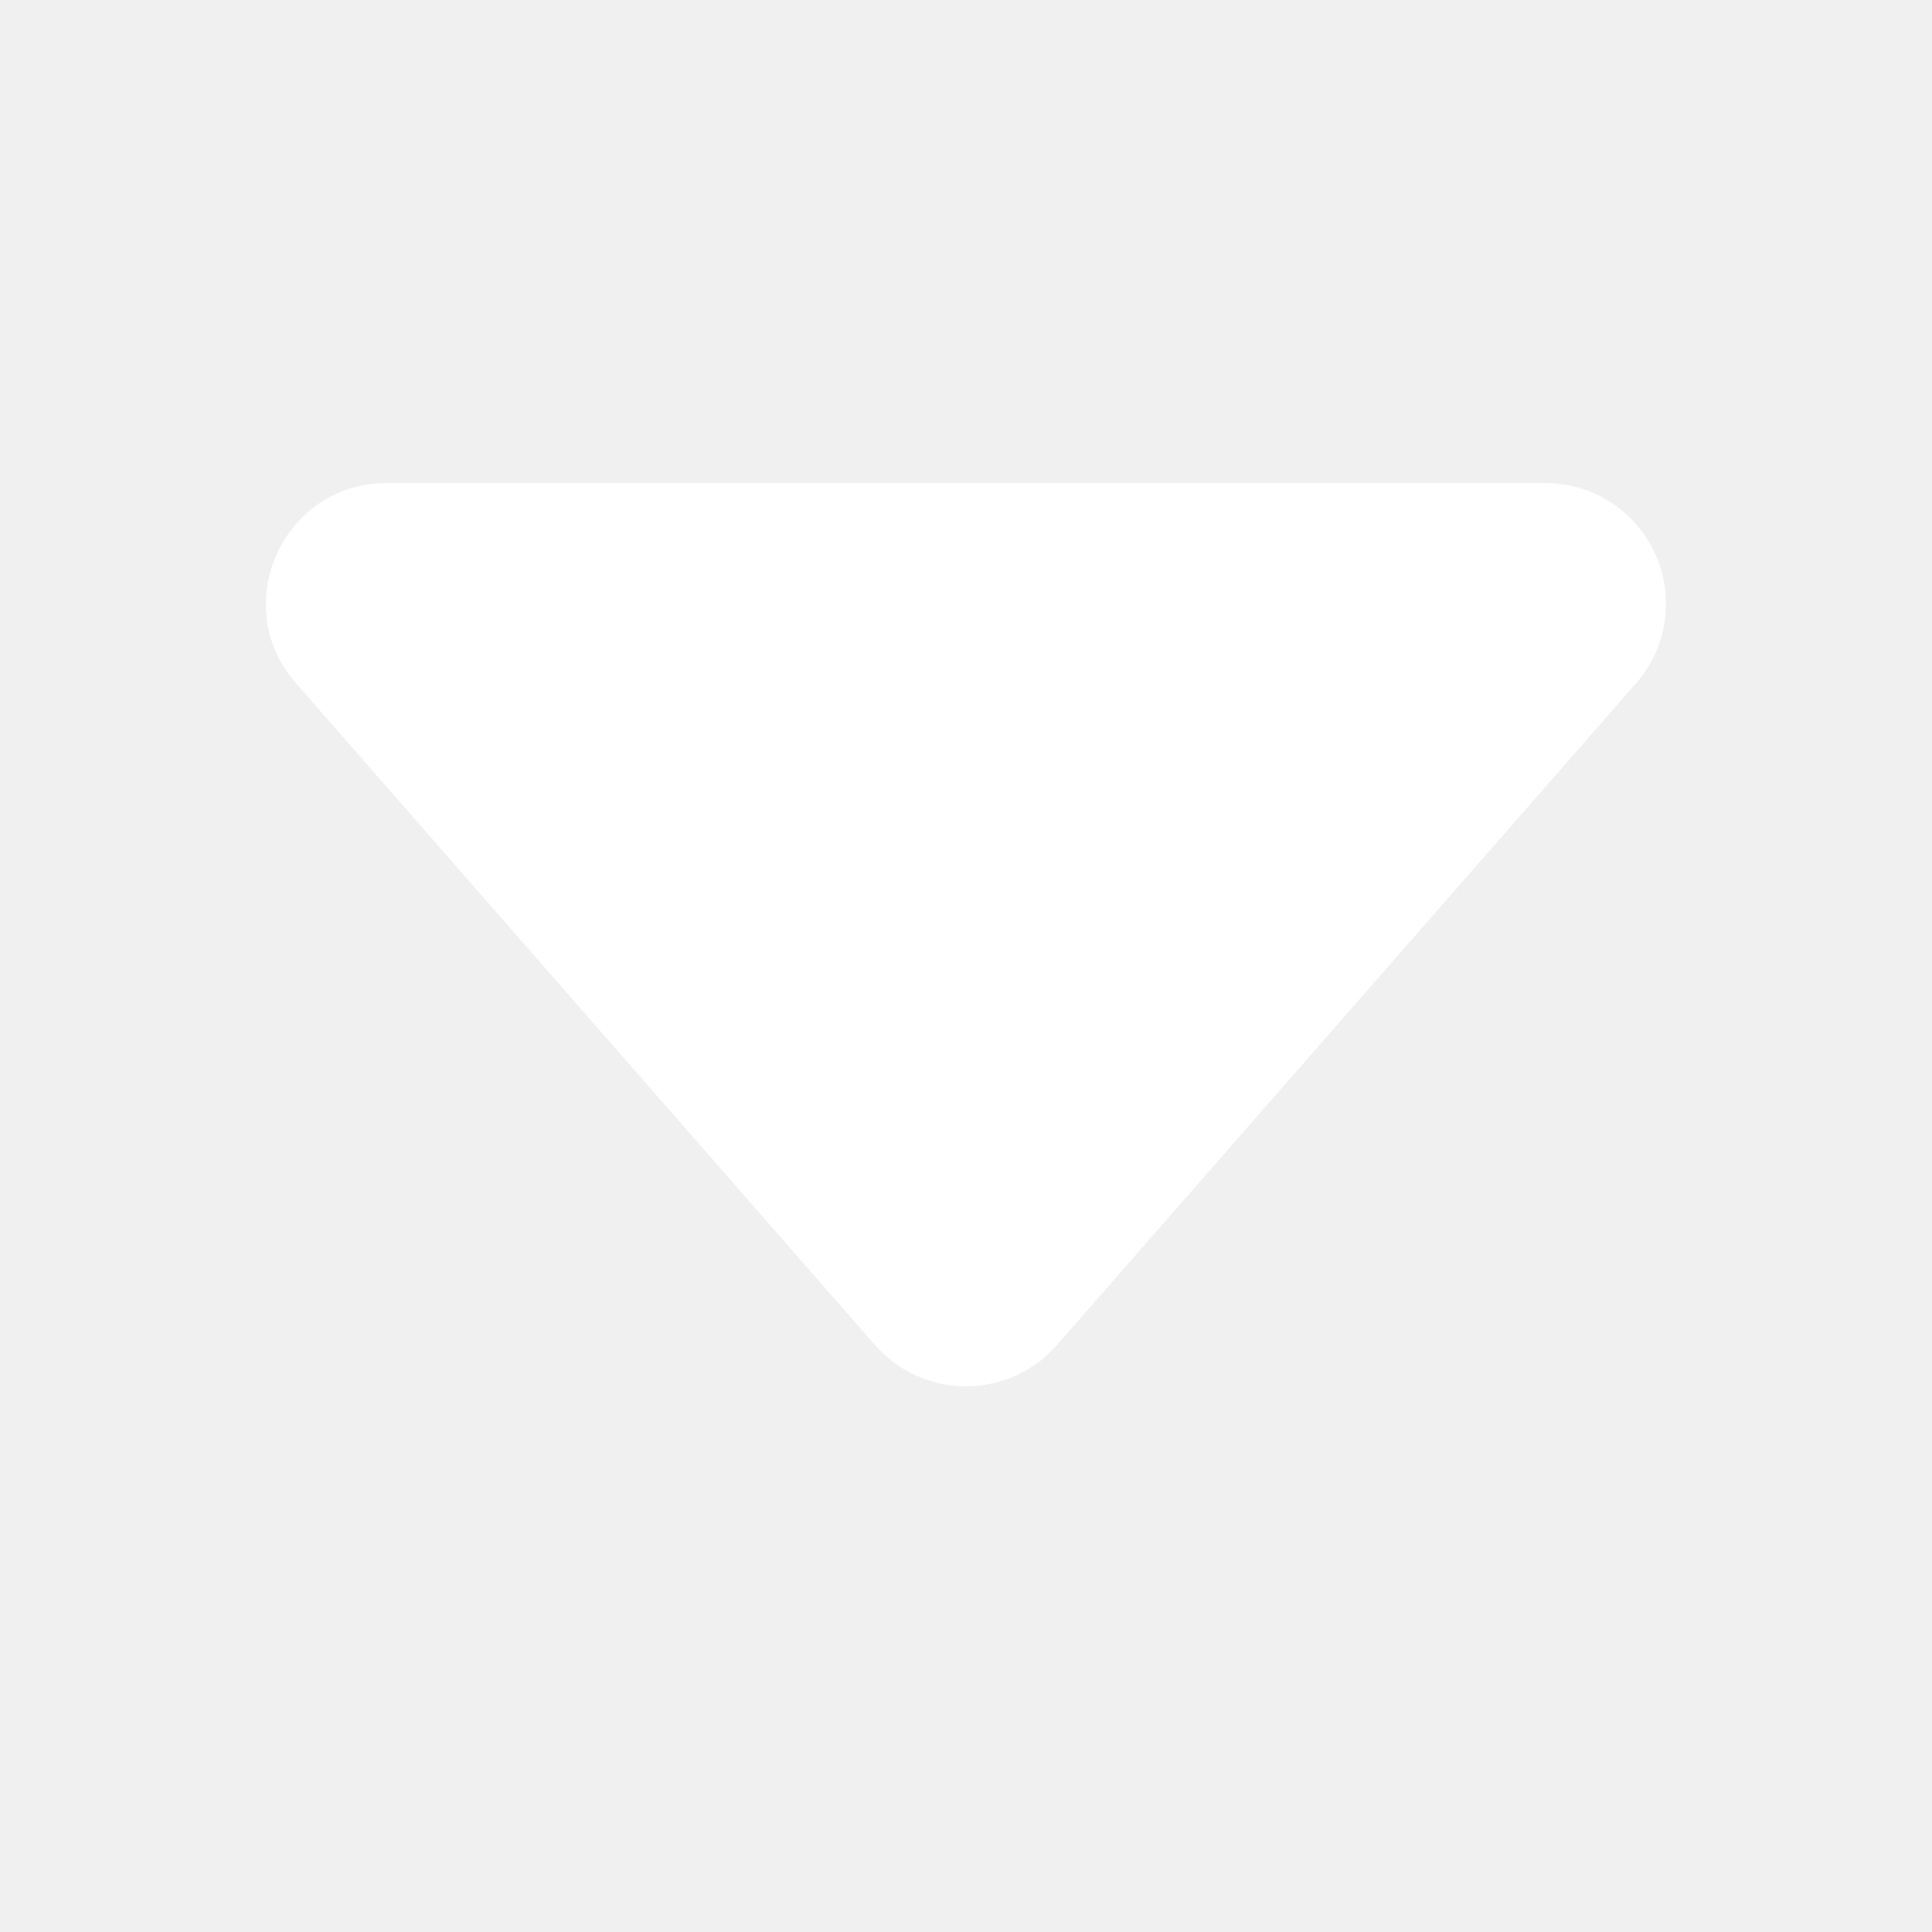
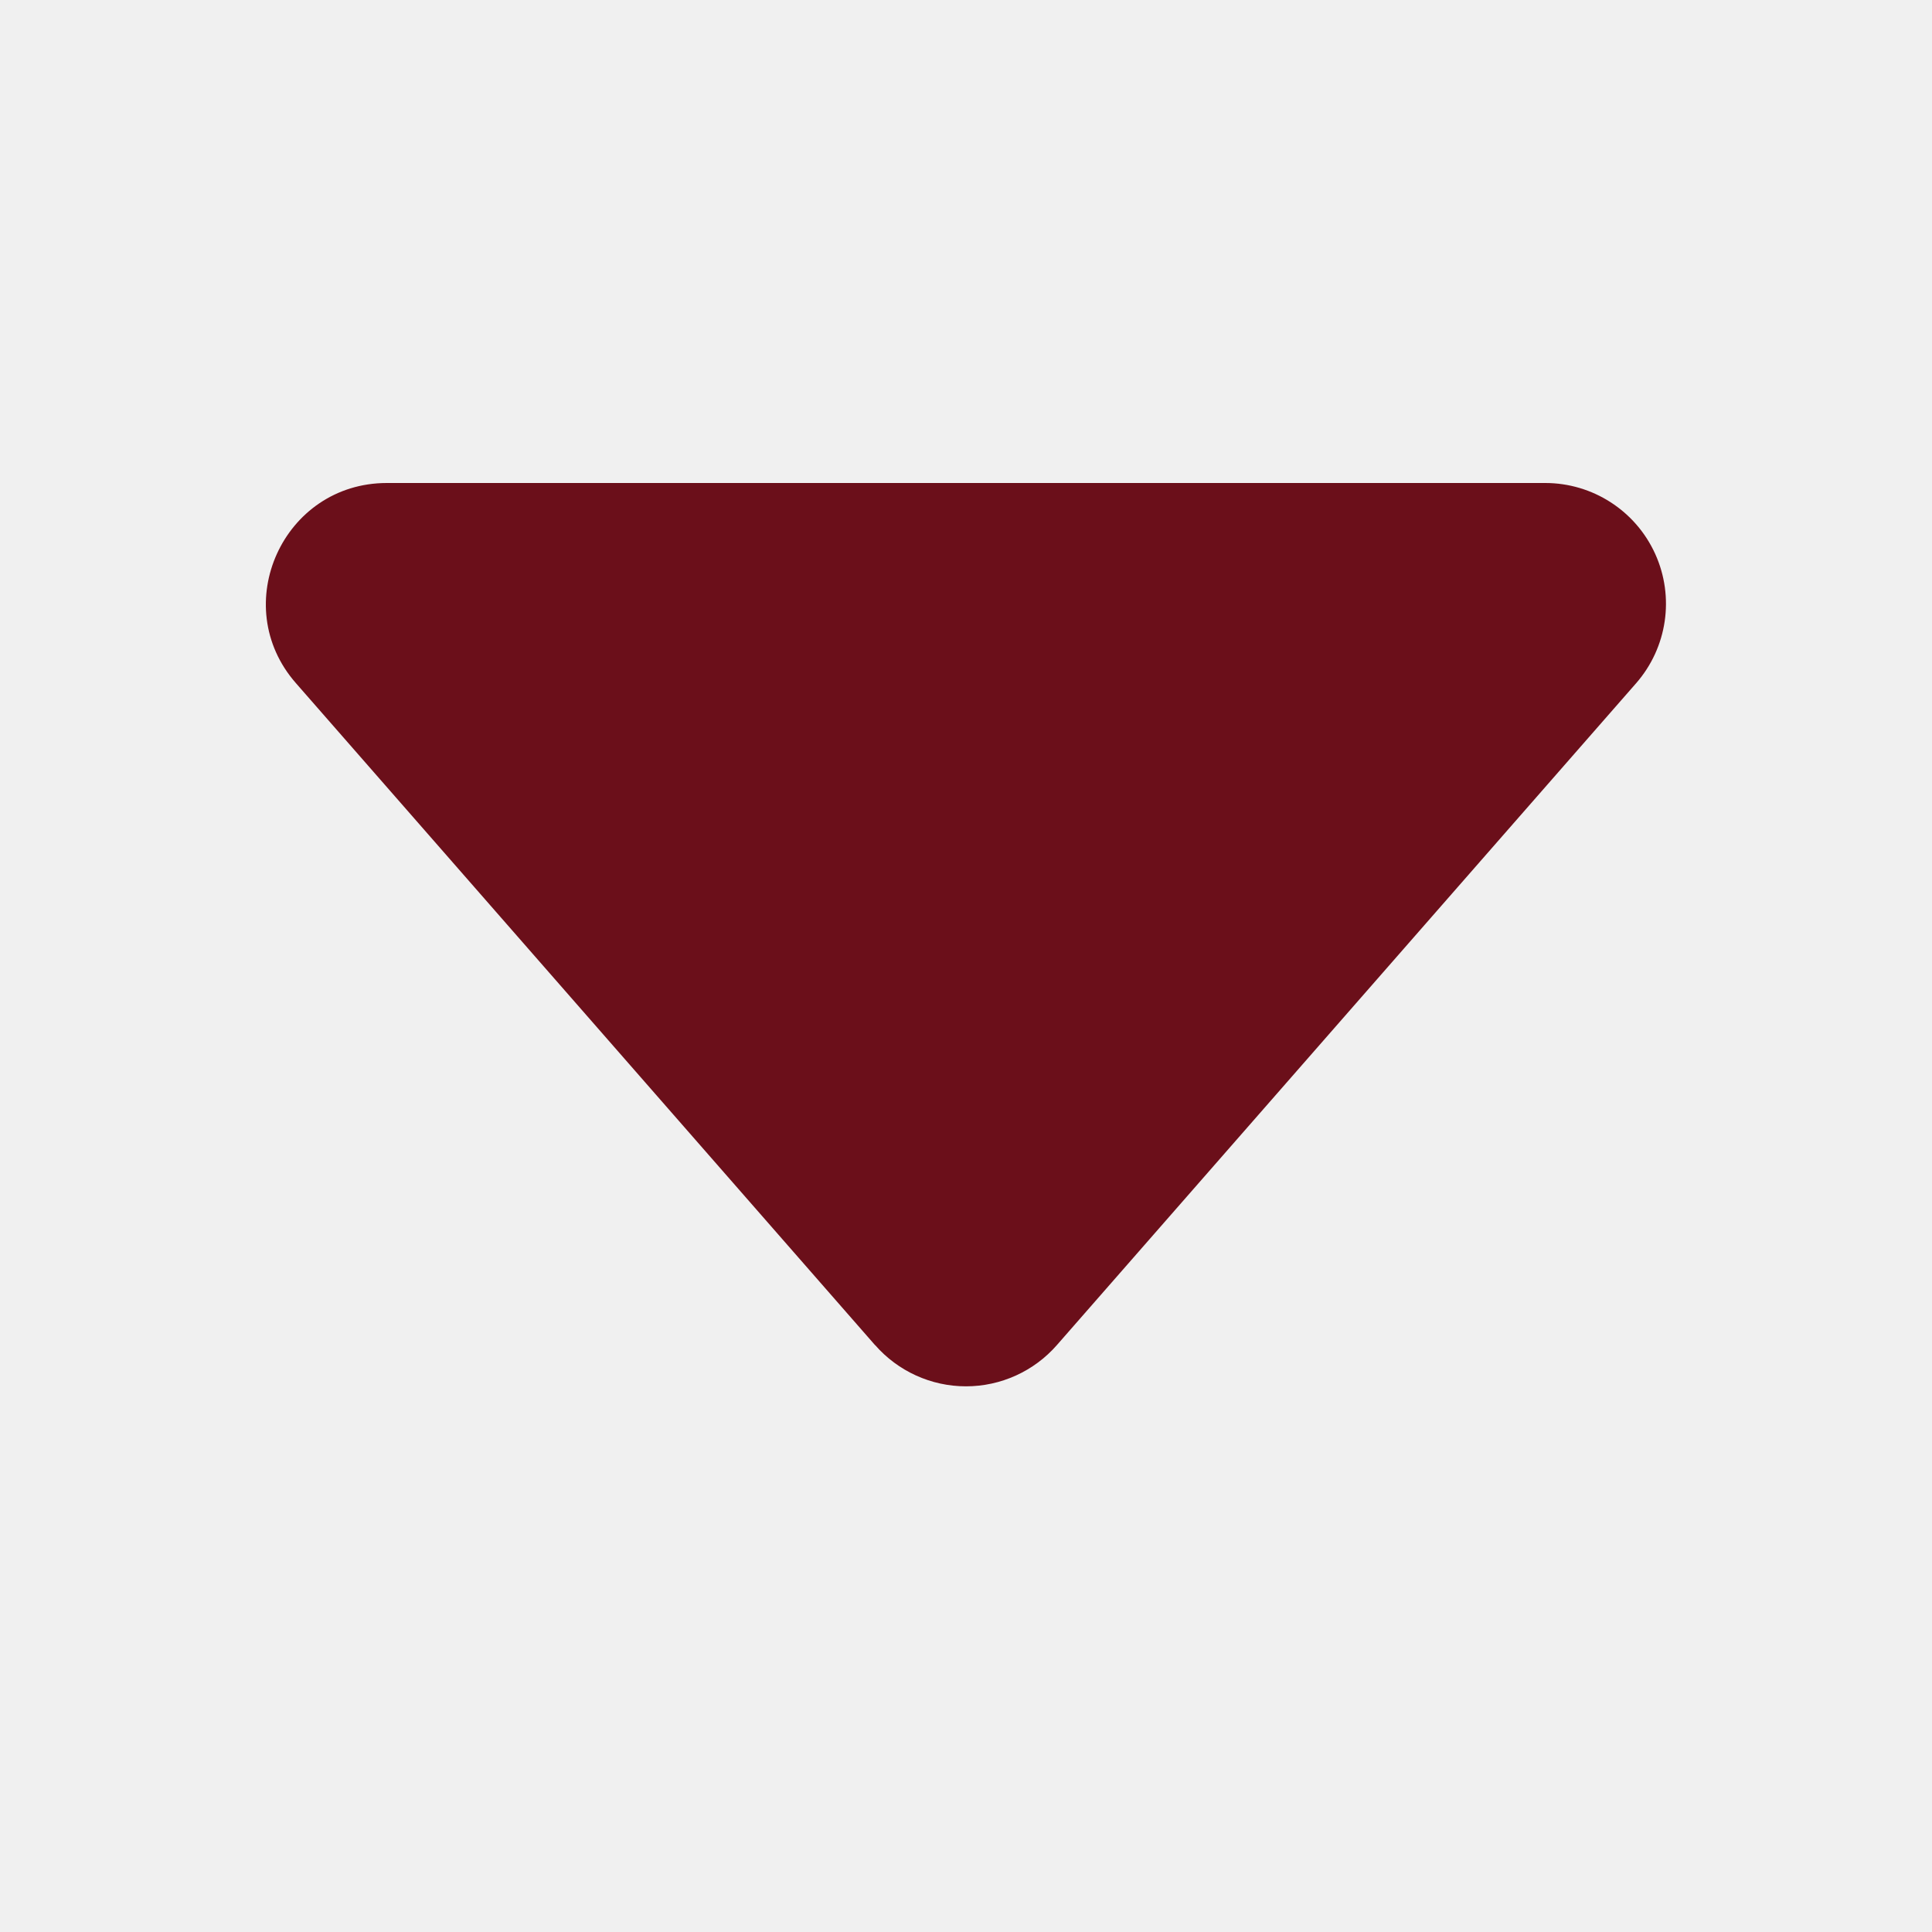
- <svg xmlns="http://www.w3.org/2000/svg" width="16" height="16" fill="white" class="bi bi-caret-down-fill" viewBox="0 0 16 16">
+ <svg xmlns="http://www.w3.org/2000/svg" width="16" height="16" fill="#6b0f1a" class="bi bi-caret-down-fill" viewBox="0 0 16 16">
  <path d="M7.247 11.14 2.451 5.658C1.885 5.013 2.345 4 3.204 4h9.592a1 1 0 0 1 .753 1.659l-4.796 5.48a1 1 0 0 1-1.506 0z" />
</svg>
